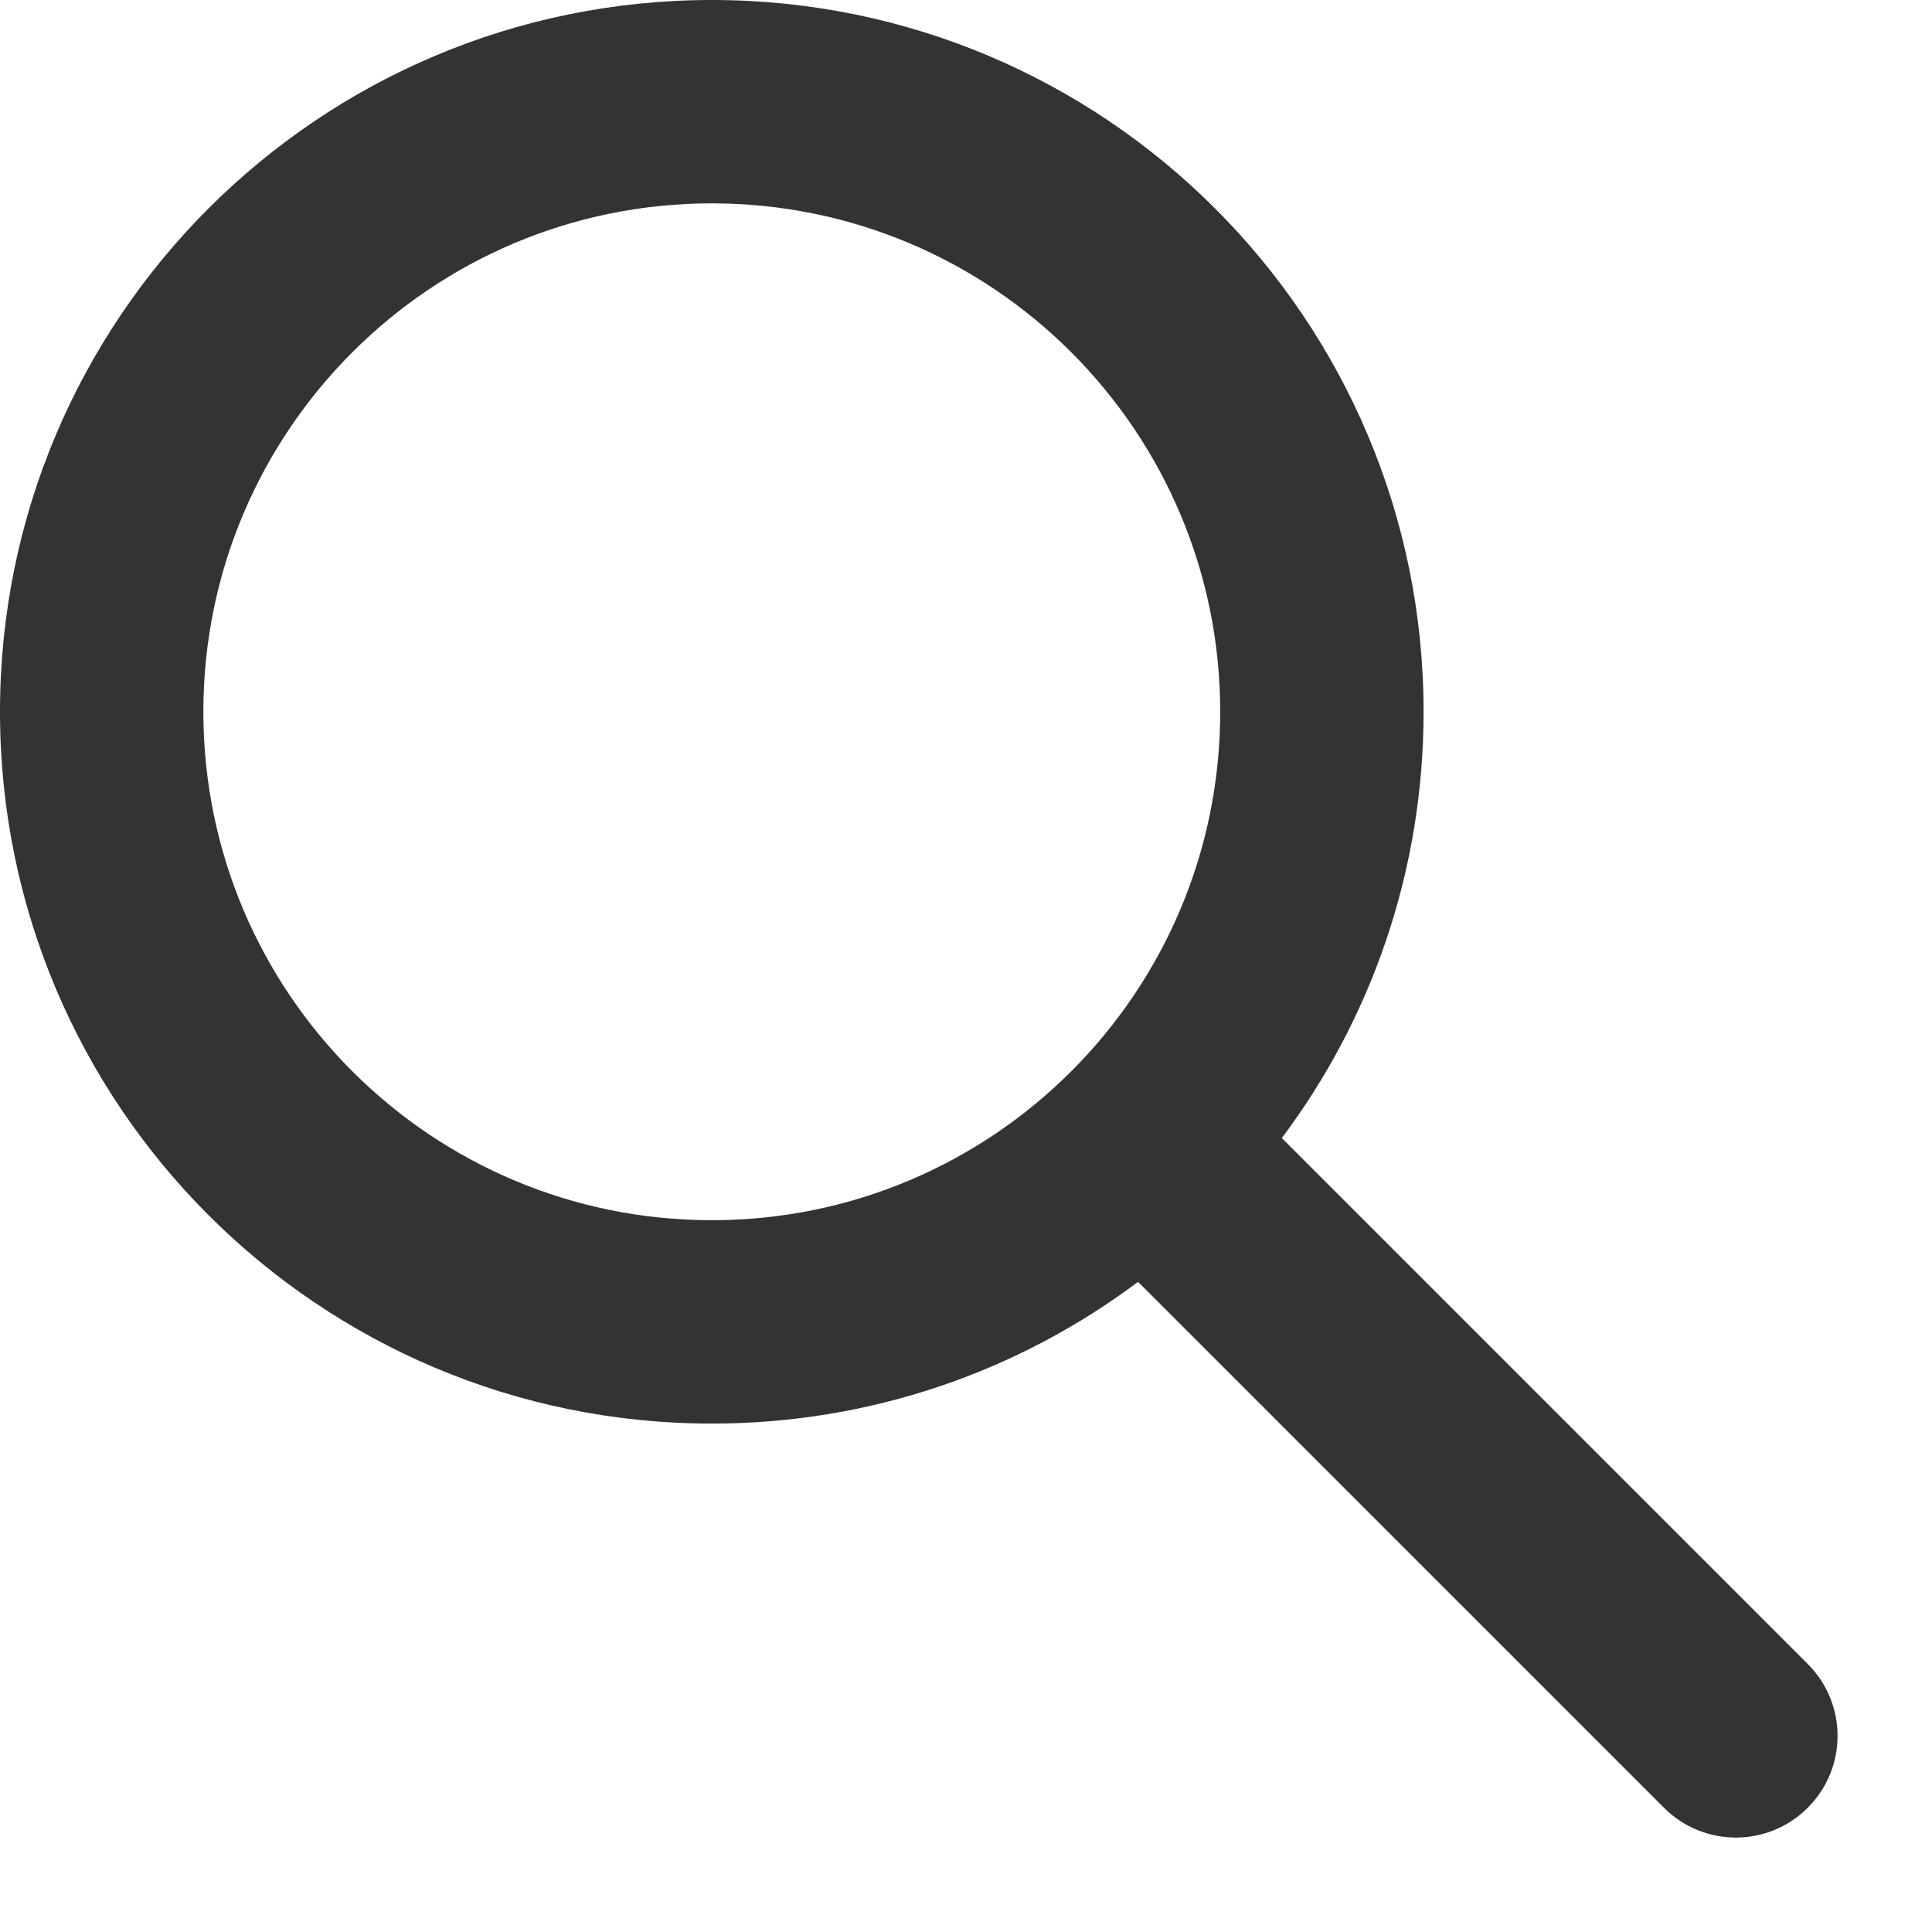
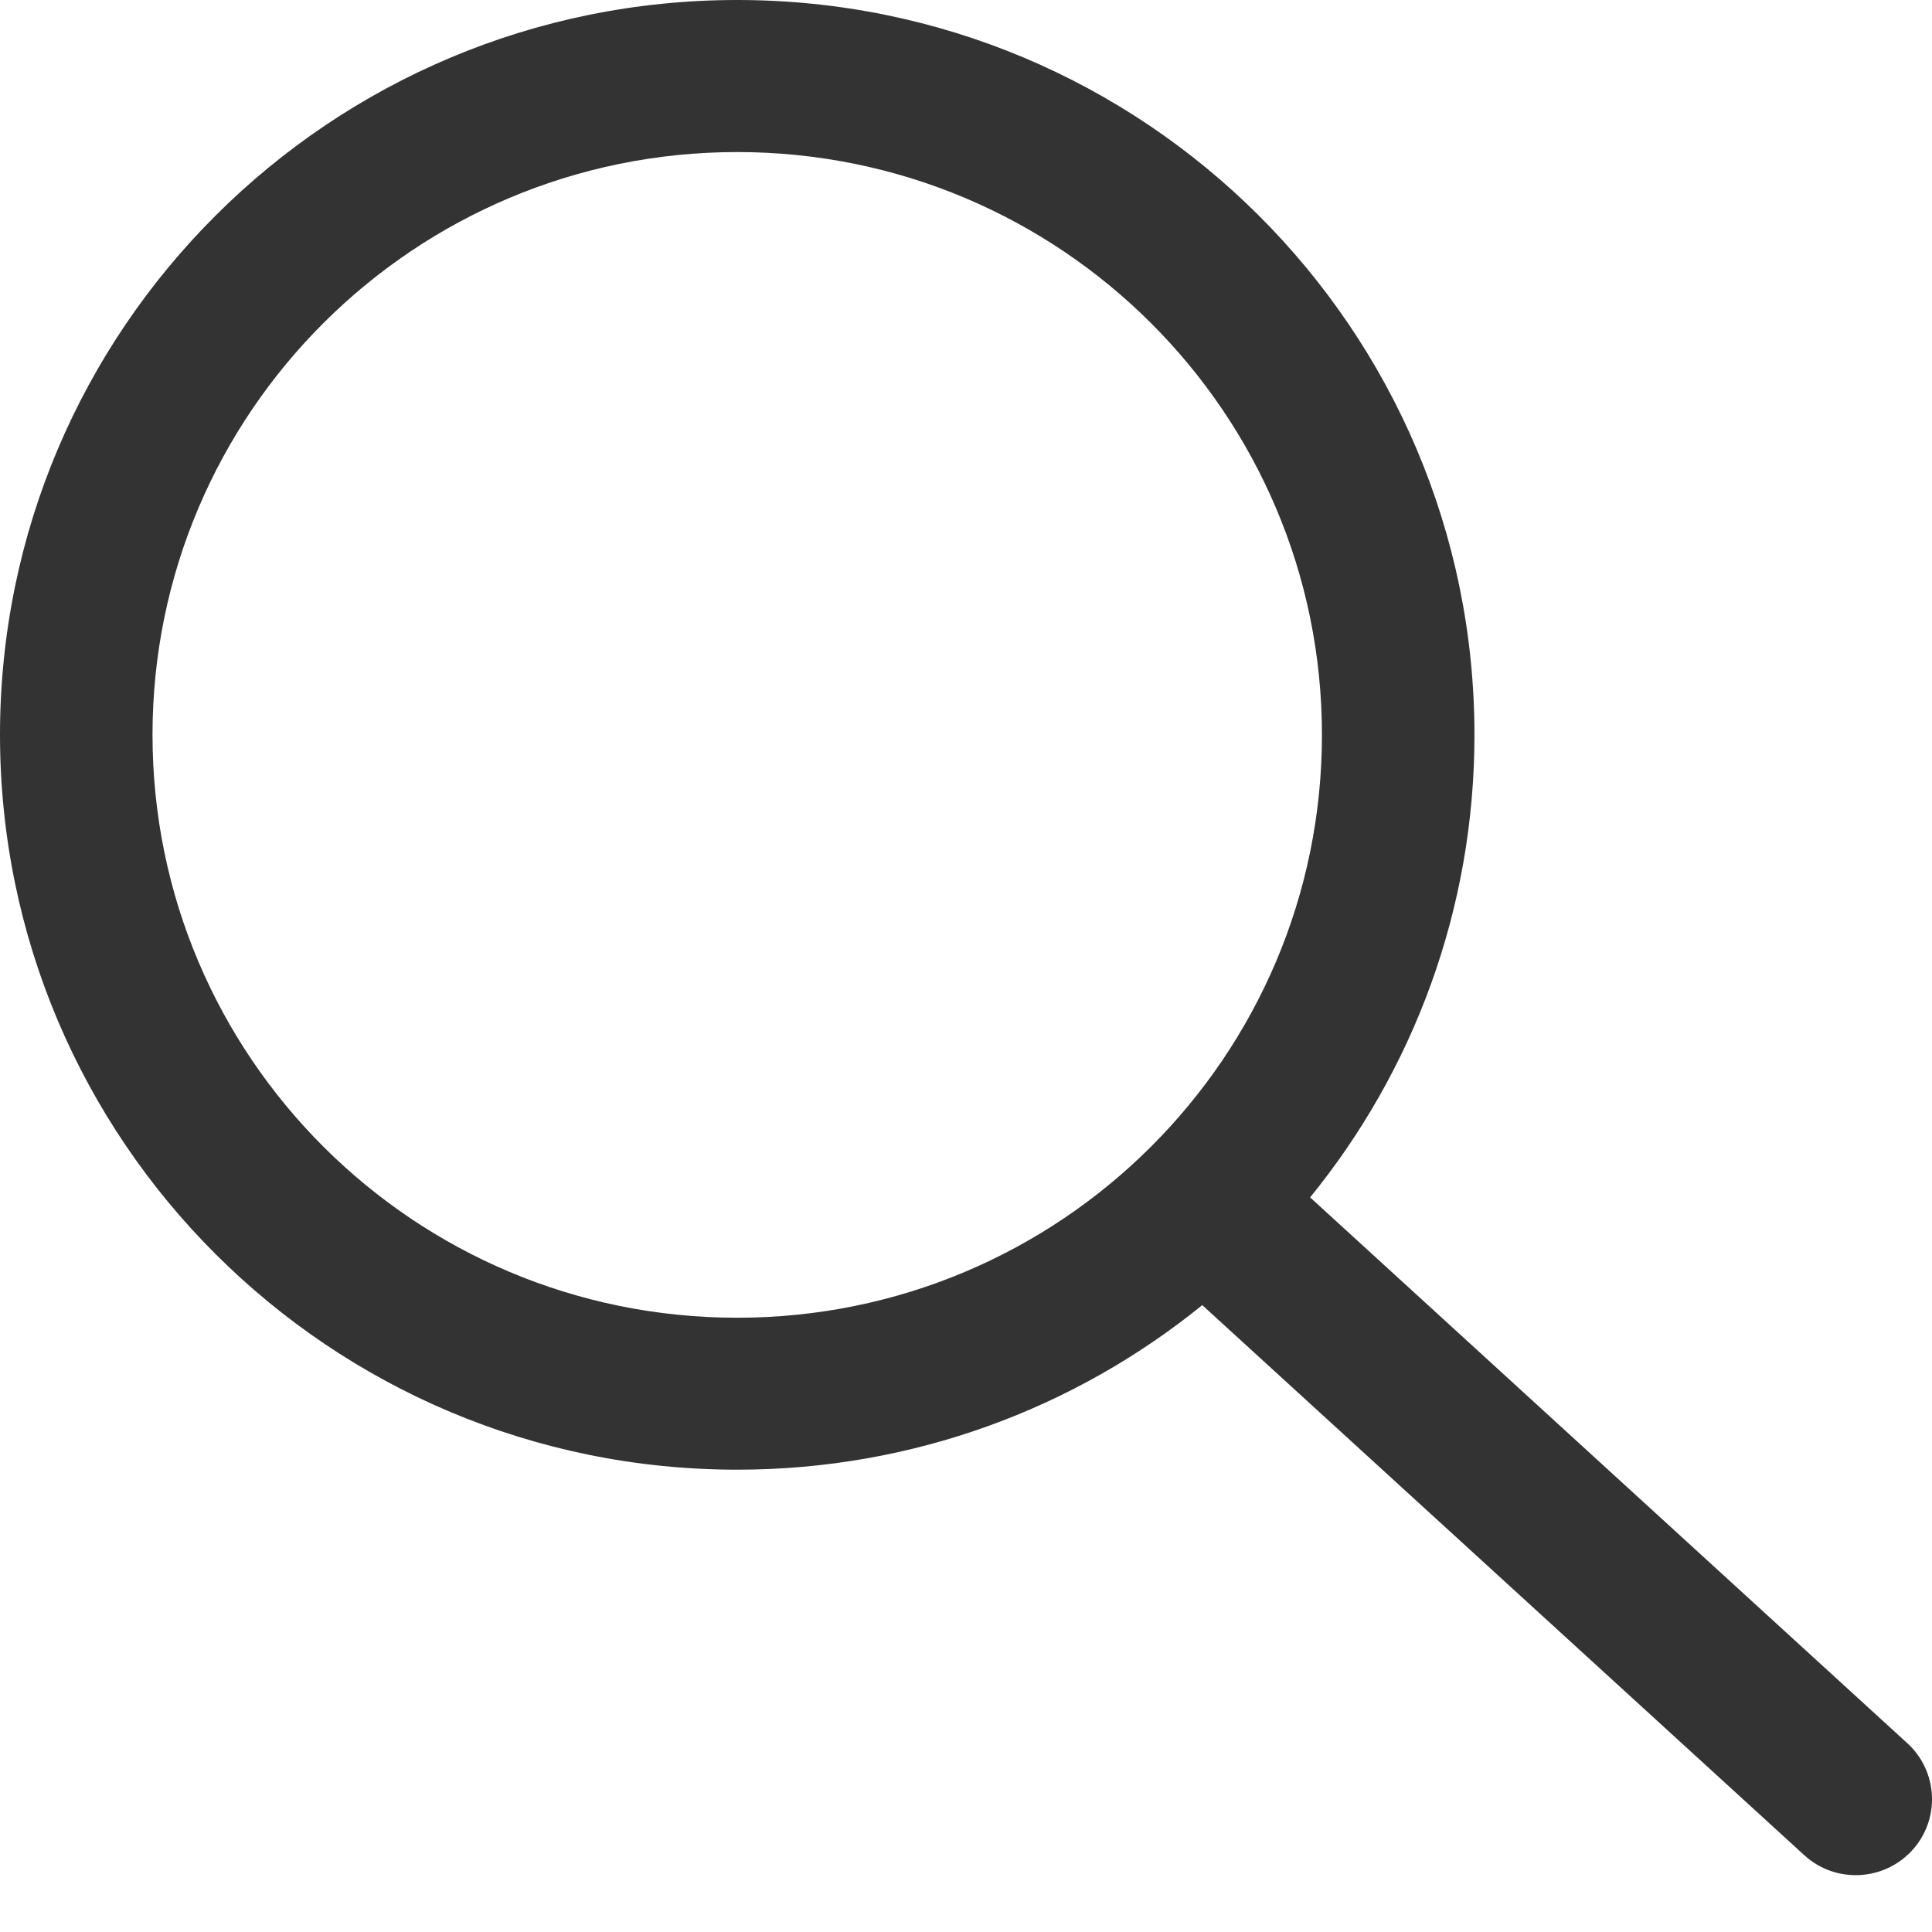
- <svg xmlns="http://www.w3.org/2000/svg" width="19" height="19" viewBox="0 0 19 19" fill="none">
-   <path fill-rule="evenodd" clip-rule="evenodd" d="M11.192 12.606C10.024 13.482 8.572 14 7 14C3.134 14 0 10.866 0 7C0 3.134 3.134 0 7 0C10.866 0 14 3.134 14 7C14 8.572 13.482 10.024 12.606 11.192L17.778 16.364C18.169 16.755 18.169 17.388 17.778 17.778C17.388 18.169 16.755 18.169 16.364 17.778L11.192 12.606ZM12 7C12 9.761 9.761 12 7 12C4.239 12 2 9.761 2 7C2 4.239 4.239 2 7 2C9.761 2 12 4.239 12 7Z" fill="#333333" />
+ <svg xmlns="http://www.w3.org/2000/svg" width="17" height="17" viewBox="0 0 17 17" fill="none">
+   <path fill-rule="evenodd" clip-rule="evenodd" d="M6.487 1.338C3.645 1.338 1.342 3.634 1.342 6.466C1.342 9.299 3.645 11.595 6.487 11.595C9.328 11.595 11.632 9.299 11.632 6.466C11.632 3.634 9.328 1.338 6.487 1.338ZM0 6.466C0 2.895 2.904 0 6.487 0C10.069 0 12.974 2.895 12.974 6.466C12.974 8.009 12.432 9.425 11.528 10.536L16.782 15.338C17.056 15.588 17.074 16.011 16.824 16.283C16.573 16.555 16.149 16.574 15.876 16.324L10.579 11.484C9.462 12.39 8.038 12.932 6.487 12.932C2.904 12.932 0 10.037 0 6.466Z" fill="#333333" />
</svg>
